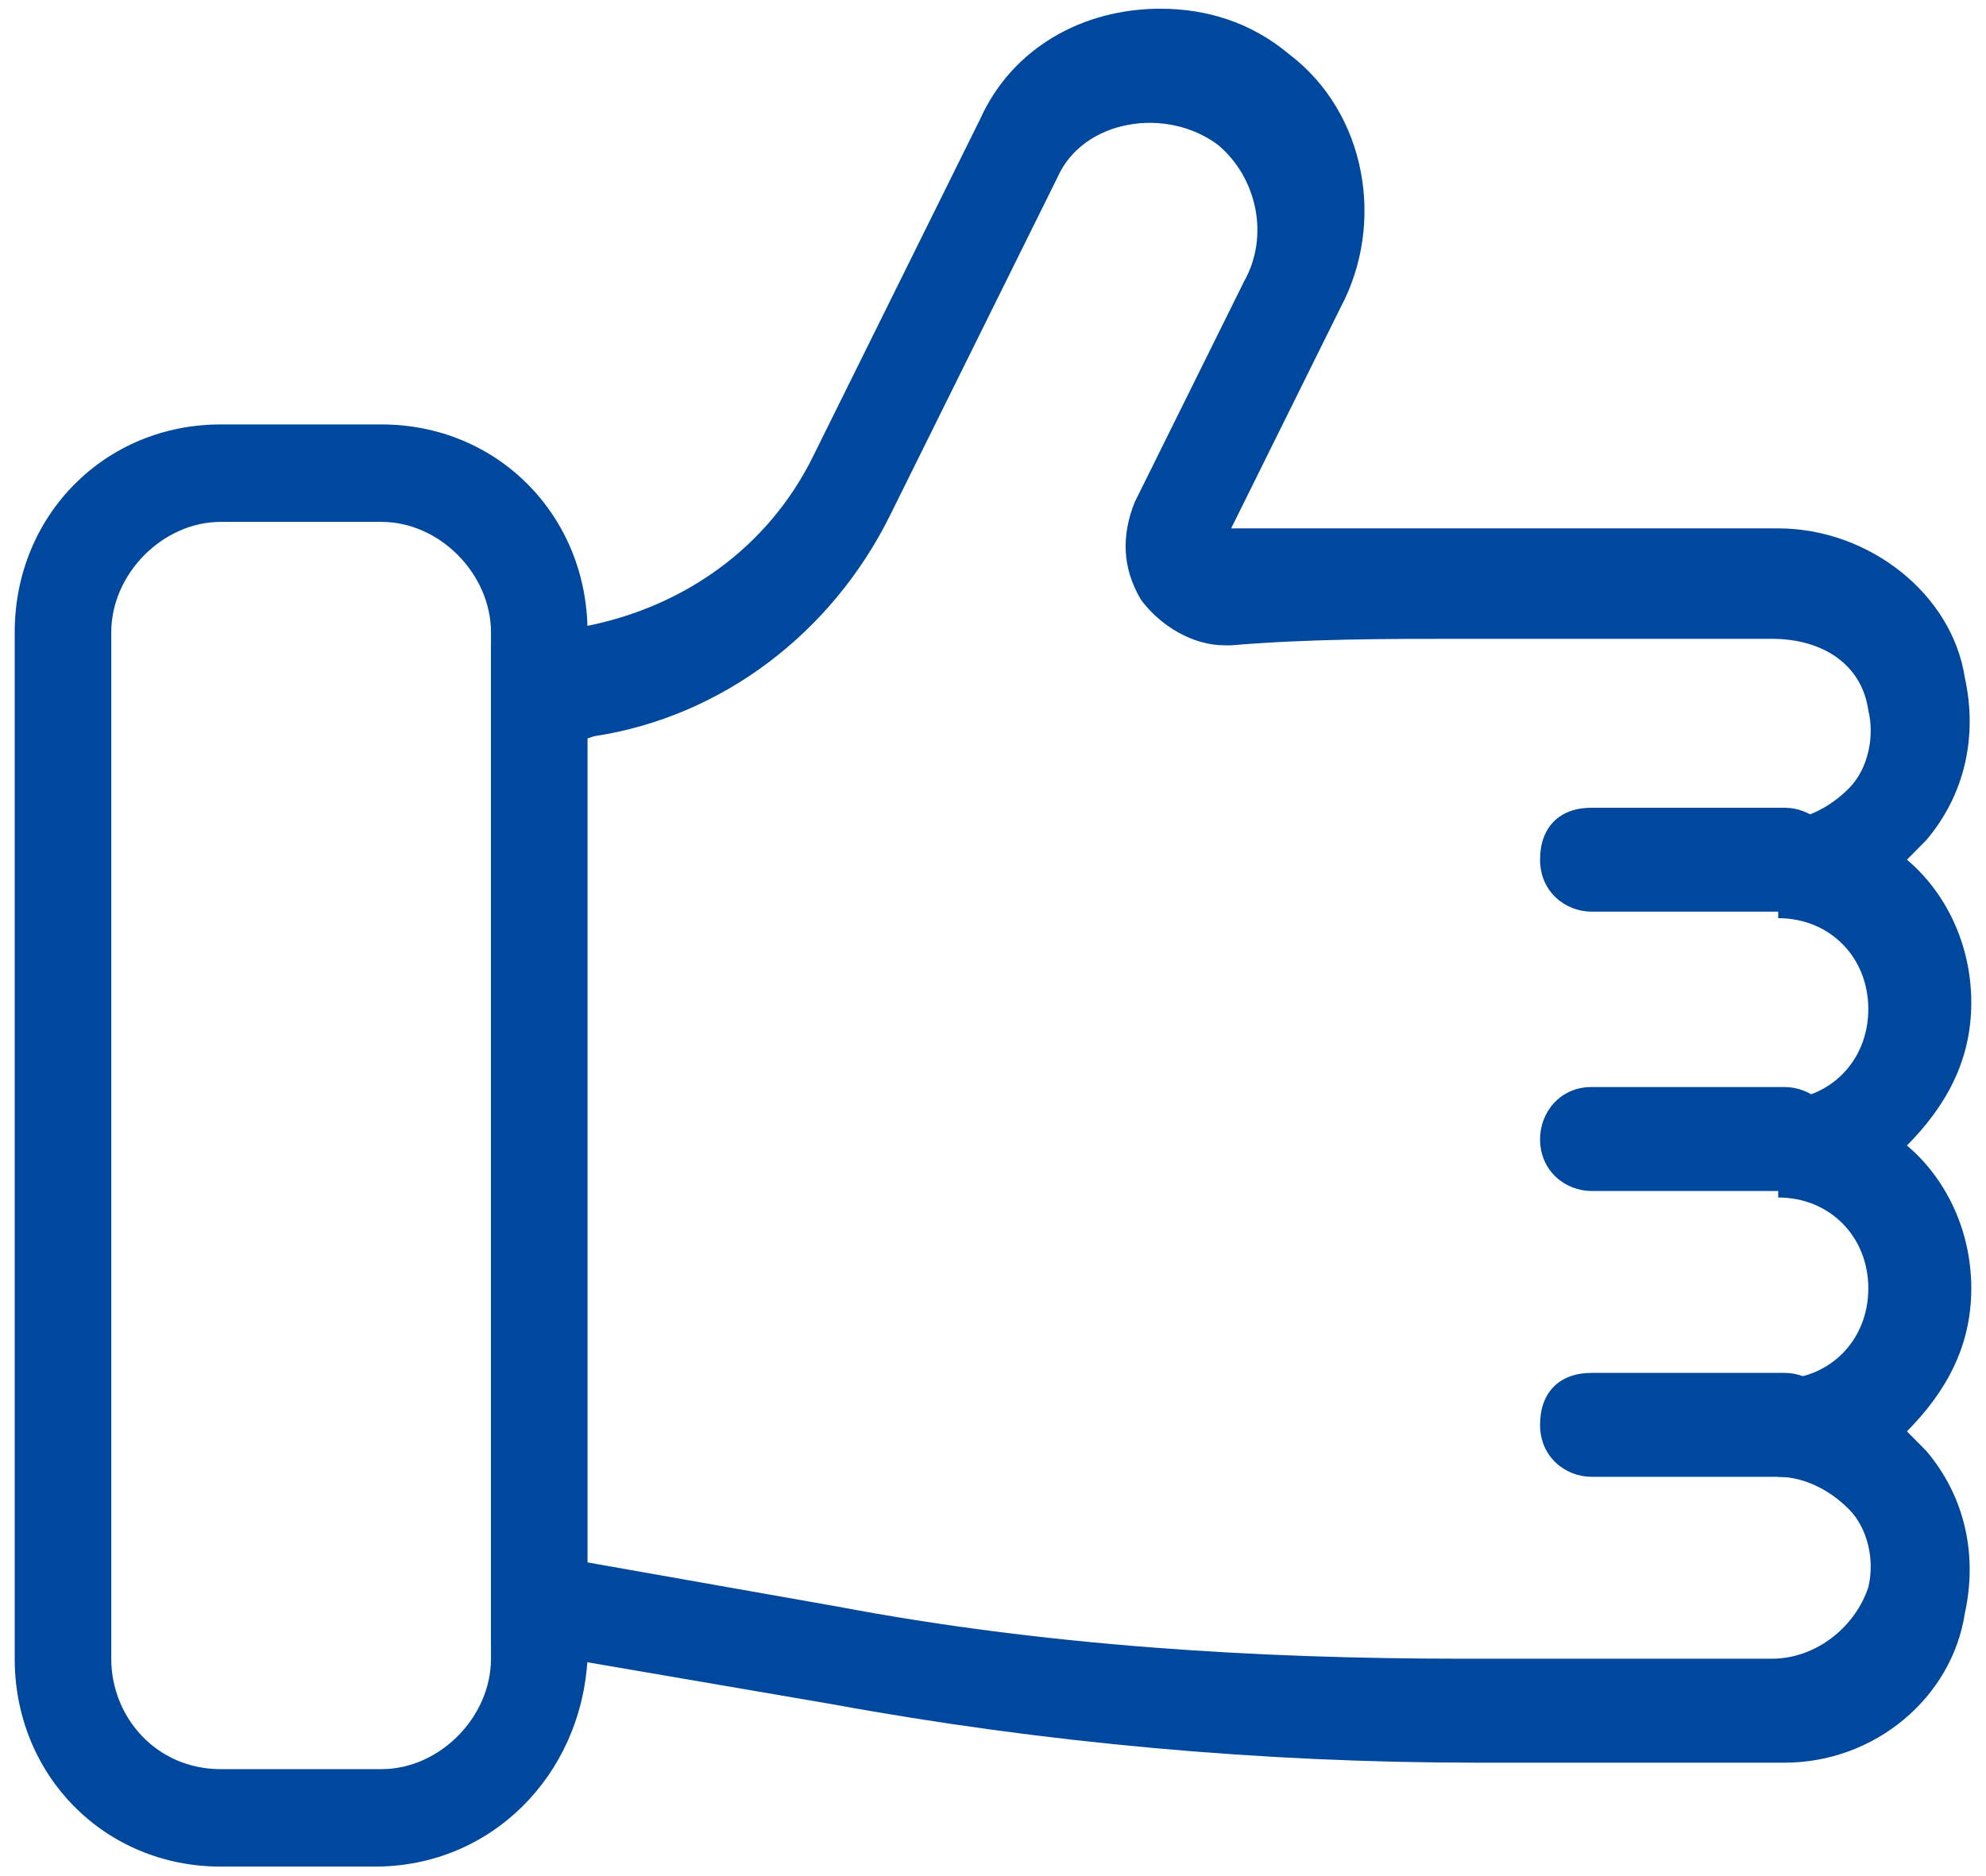
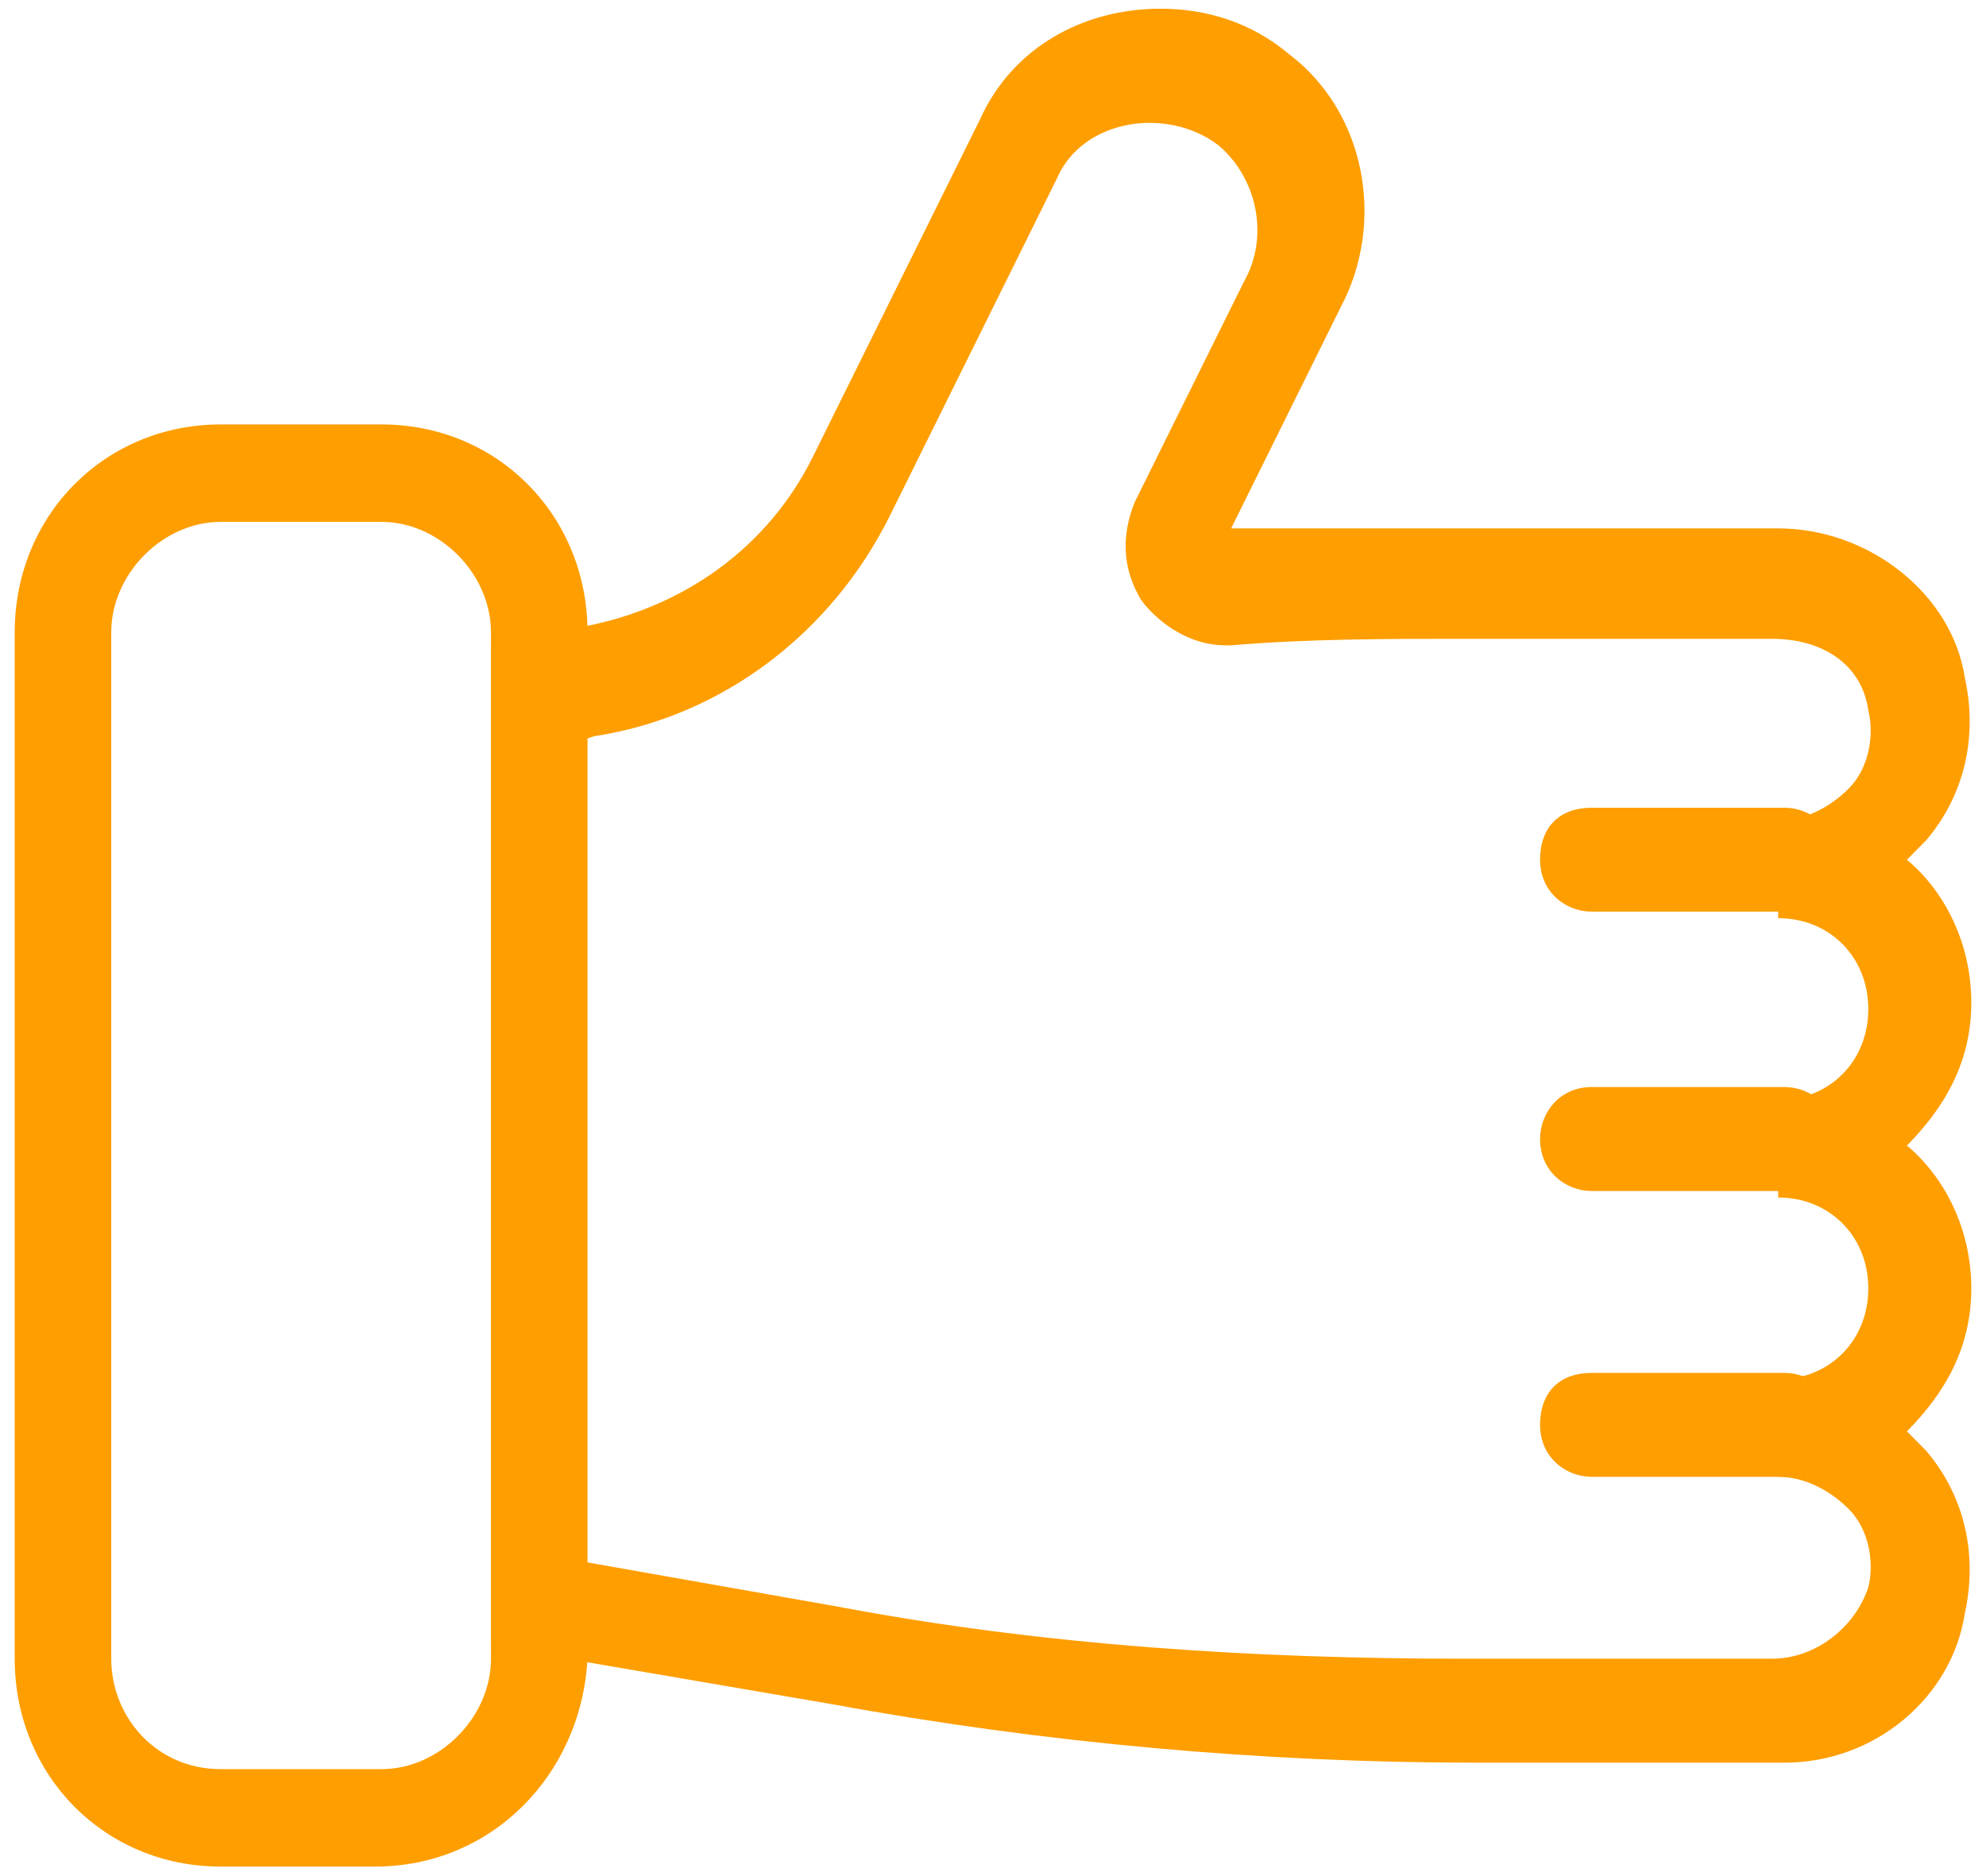
<svg xmlns="http://www.w3.org/2000/svg" width="54px" height="51px" viewBox="0 0 54 51" version="1.1">
  <defs />
  <g id="Page-1" stroke="none" stroke-width="1" fill="none" fill-rule="evenodd">
-     <g id="Redesign-Light03---Preferred" transform="translate(-315, -980)" fill="#00489D" fill-rule="nonzero">
+     <g id="Redesign-Light03---Preferred" transform="translate(-315, -980)" fill="#fe9e00" fill-rule="nonzero">
      <g id="CallOuts" transform="translate(169, 979)">
        <g id="Top-Row">
          <g id="Group-4">
            <g id="noun_Thumb-Up-_309636" transform="translate(145, 0)">
              <g id="Group">
                <path d="M49.525,41.163 L44.275,41.163 C43.575,41.163 42.875,40.633 42.875,39.75 C42.875,38.867 43.4,38.337 44.275,38.337 L49.525,38.337 C50.225,38.337 50.925,38.867 50.925,39.75 C50.925,40.633 50.225,41.163 49.525,41.163 Z" id="Shape" />
                <path d="M49.525,25.793 L44.275,25.793 C43.575,25.793 42.875,25.263 42.875,24.38 C42.875,23.497 43.4,22.967 44.275,22.967 L49.525,22.967 C50.225,22.967 50.925,23.497 50.925,24.38 C50.925,25.263 50.225,25.793 49.525,25.793 Z" id="Shape" />
                <path d="M49.525,33.39 L44.275,33.39 C43.575,33.39 42.875,32.86 42.875,31.977 C42.875,31.27 43.4,30.563 44.275,30.563 L49.525,30.563 C50.225,30.563 50.925,31.093 50.925,31.977 C50.925,32.86 50.225,33.39 49.525,33.39 Z" id="Shape" />
                <path d="M49.525,48.937 L41.125,48.937 C35.35,48.937 29.4,48.407 23.625,47.347 L14.35,45.757 L14.35,18.55 L16.975,18.02 C19.6,17.49 21.875,15.9 23.1,13.427 L27.65,4.24 C28.525,2.297 30.45,1.237 32.55,1.237 C33.775,1.237 35,1.59 36.05,2.473 C38.15,4.063 38.675,7.067 37.45,9.363 L34.475,15.37 C36.75,15.37 38.85,15.37 40.95,15.37 L49.35,15.37 C51.8,15.37 54.075,17.137 54.425,19.433 C54.775,21.023 54.425,22.613 53.375,23.85 C53.2,24.027 53.025,24.203 52.85,24.38 C53.9,25.263 54.6,26.677 54.6,28.267 C54.6,29.857 53.9,31.093 52.85,32.153 C53.9,33.037 54.6,34.45 54.6,36.04 C54.6,37.63 53.9,38.867 52.85,39.927 C53.025,40.103 53.2,40.28 53.375,40.457 C54.425,41.693 54.775,43.283 54.425,44.873 C54.075,47.17 51.975,48.937 49.525,48.937 Z M16.8,43.46 L23.8,44.697 C29.4,45.757 35.175,46.11 40.775,46.11 L49.175,46.11 C50.4,46.11 51.45,45.227 51.8,44.167 C51.975,43.46 51.8,42.577 51.275,42.047 C50.75,41.517 50.05,41.163 49.35,41.163 L49.35,38.513 C50.75,38.513 51.8,37.453 51.8,36.04 C51.8,34.627 50.75,33.567 49.35,33.567 L49.35,30.917 C50.75,30.917 51.8,29.857 51.8,28.443 C51.8,27.03 50.75,25.97 49.35,25.97 L49.35,23.32 C50.05,23.32 50.75,22.967 51.275,22.437 C51.8,21.907 51.975,21.023 51.8,20.317 C51.625,19.08 50.575,18.373 49.175,18.373 L40.775,18.373 C38.675,18.373 36.575,18.373 34.475,18.55 L34.3,18.55 C33.425,18.55 32.55,18.02 32.025,17.313 C31.5,16.43 31.5,15.547 31.85,14.663 L34.825,8.657 C35.525,7.42 35.175,5.83 34.125,4.947 C32.725,3.887 30.45,4.24 29.75,5.83 L25.2,15.017 C23.625,18.197 20.65,20.493 17.15,21.023 L16.625,21.2 L16.625,43.46 L16.8,43.46 Z" id="Shape" />
                <path d="M11.2,51.763 L7,51.763 C3.85,51.763 1.4,49.29 1.4,46.11 L1.4,18.197 C1.4,15.017 3.85,12.543 7,12.543 L11.375,12.543 C14.525,12.543 16.975,15.017 16.975,18.197 L16.975,46.11 C16.8,49.29 14.35,51.763 11.2,51.763 Z M7,15.193 C5.425,15.193 4.025,16.607 4.025,18.197 L4.025,46.11 C4.025,47.7 5.25,49.113 7,49.113 L11.375,49.113 C12.95,49.113 14.35,47.7 14.35,46.11 L14.35,18.197 C14.35,16.607 12.95,15.193 11.375,15.193 L7,15.193 Z" id="Shape" />
              </g>
            </g>
          </g>
        </g>
      </g>
    </g>
  </g>
</svg>
